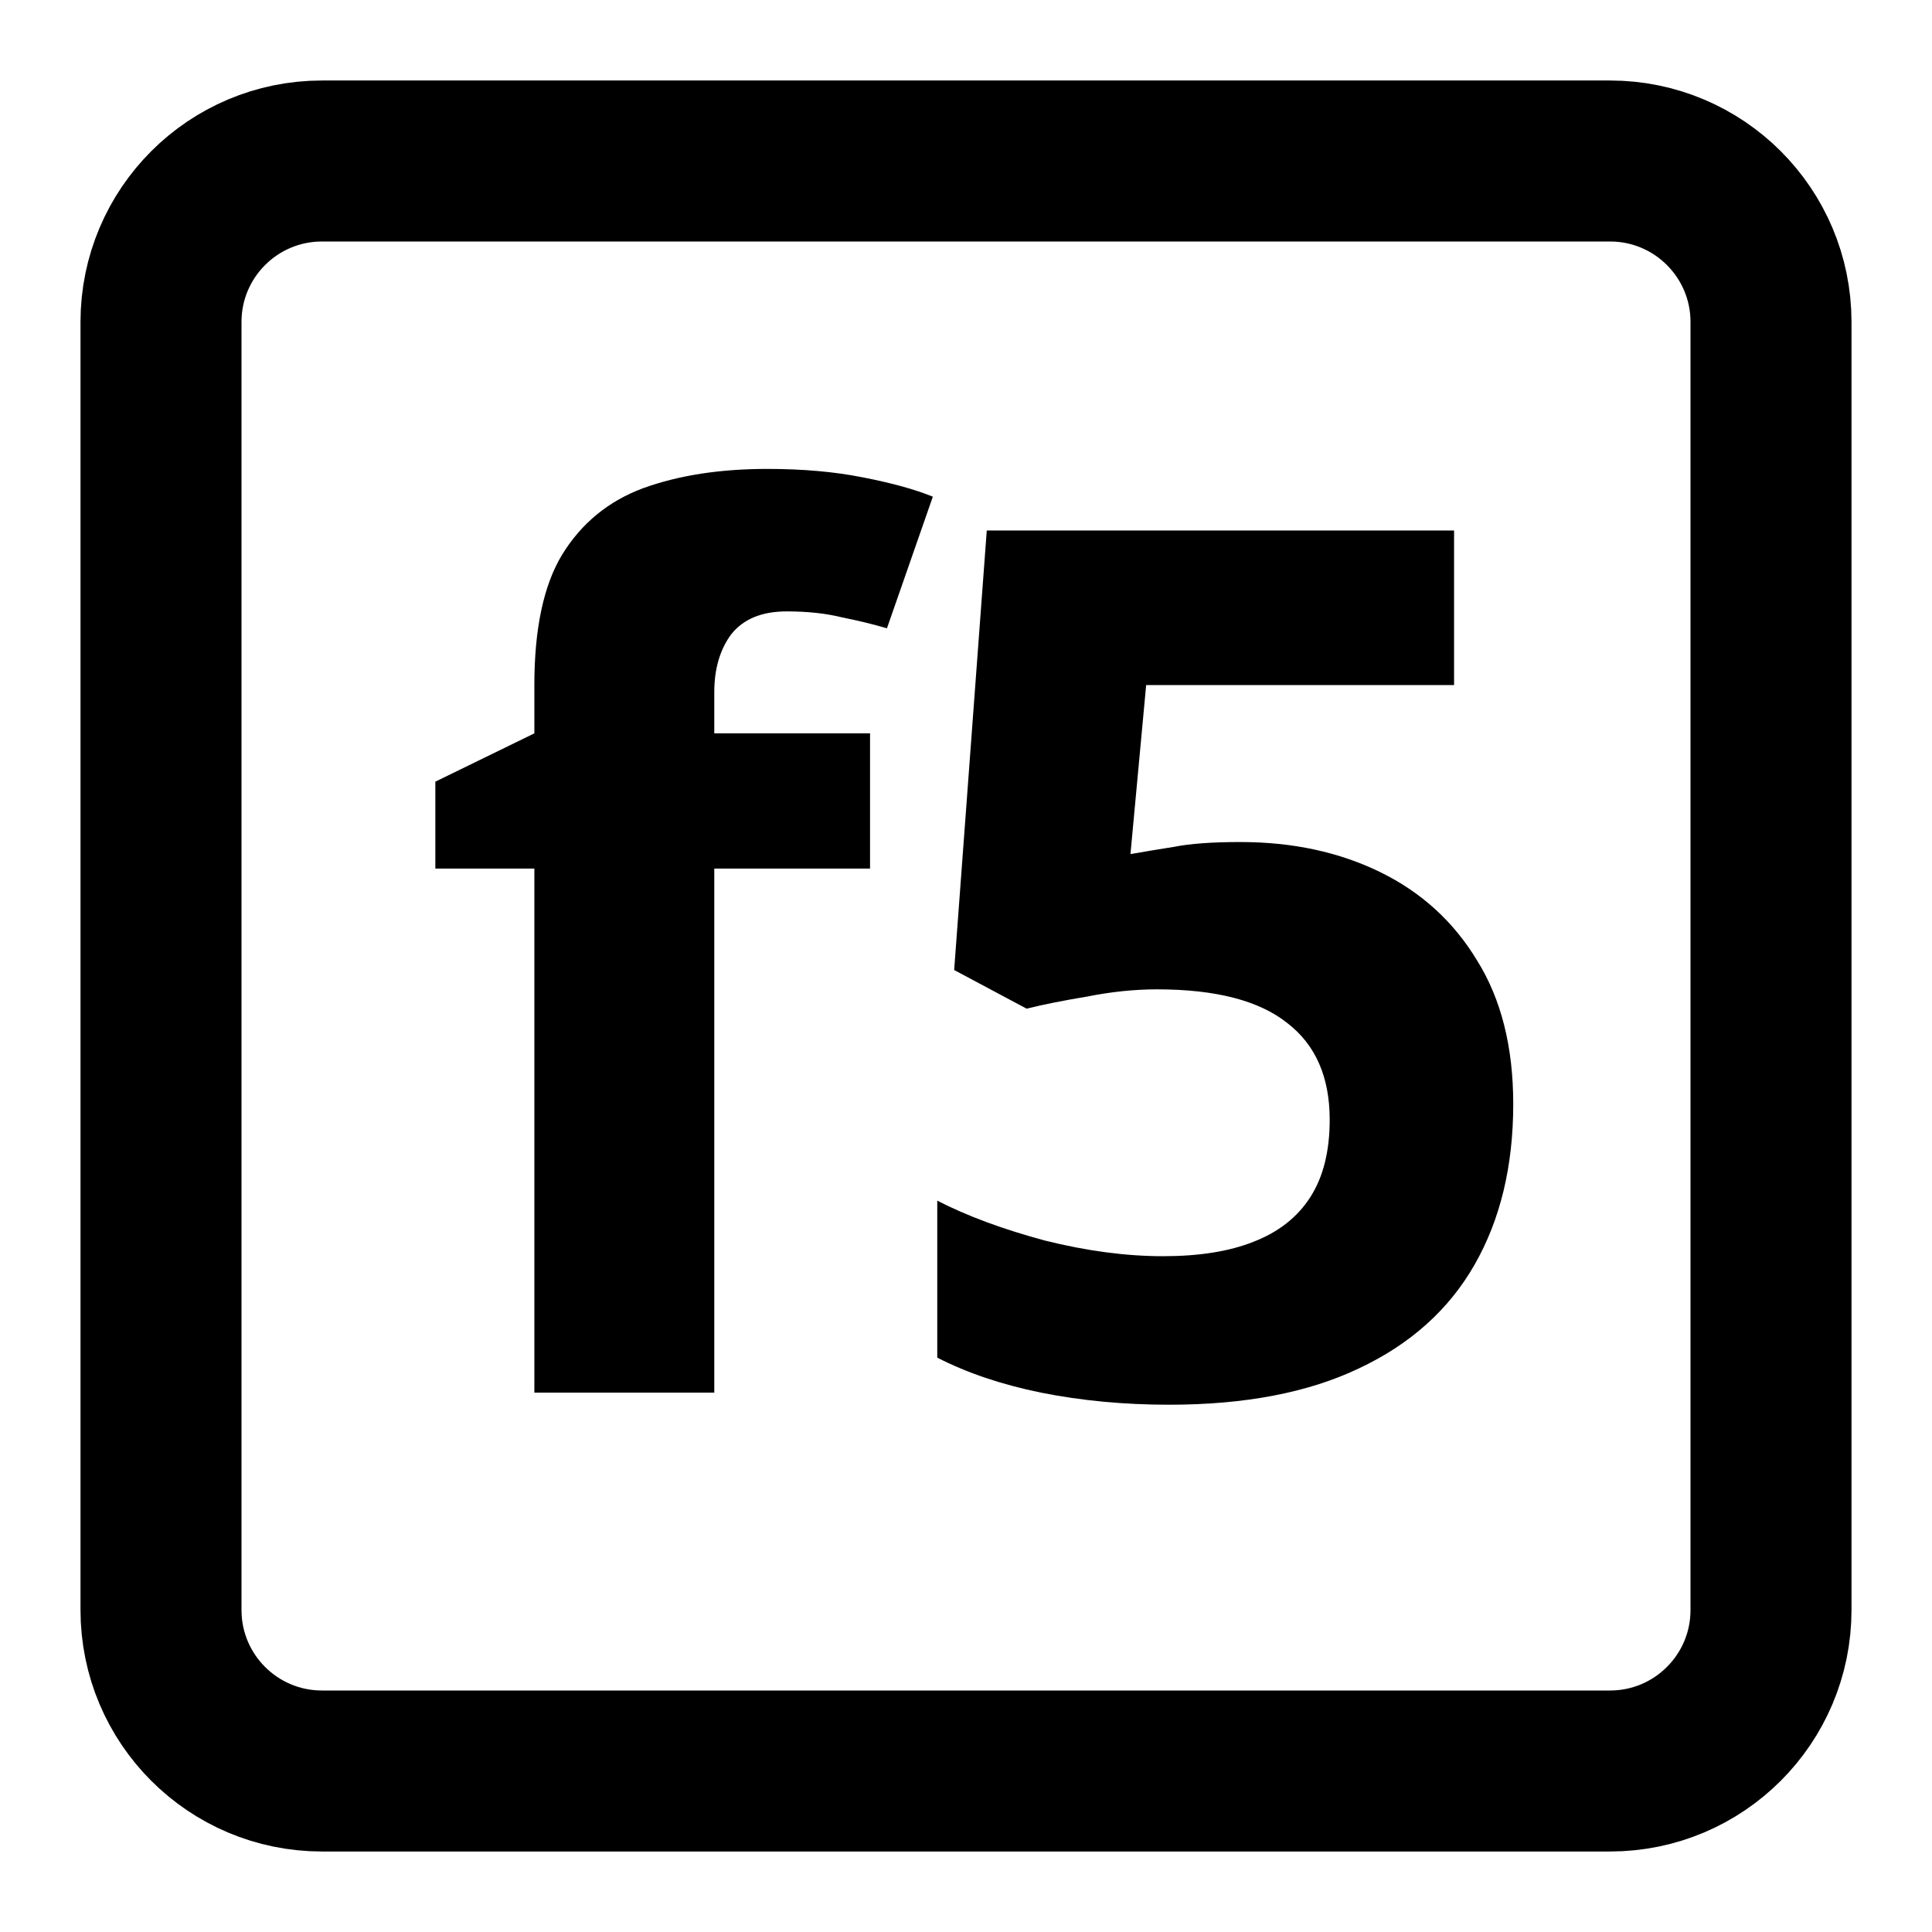
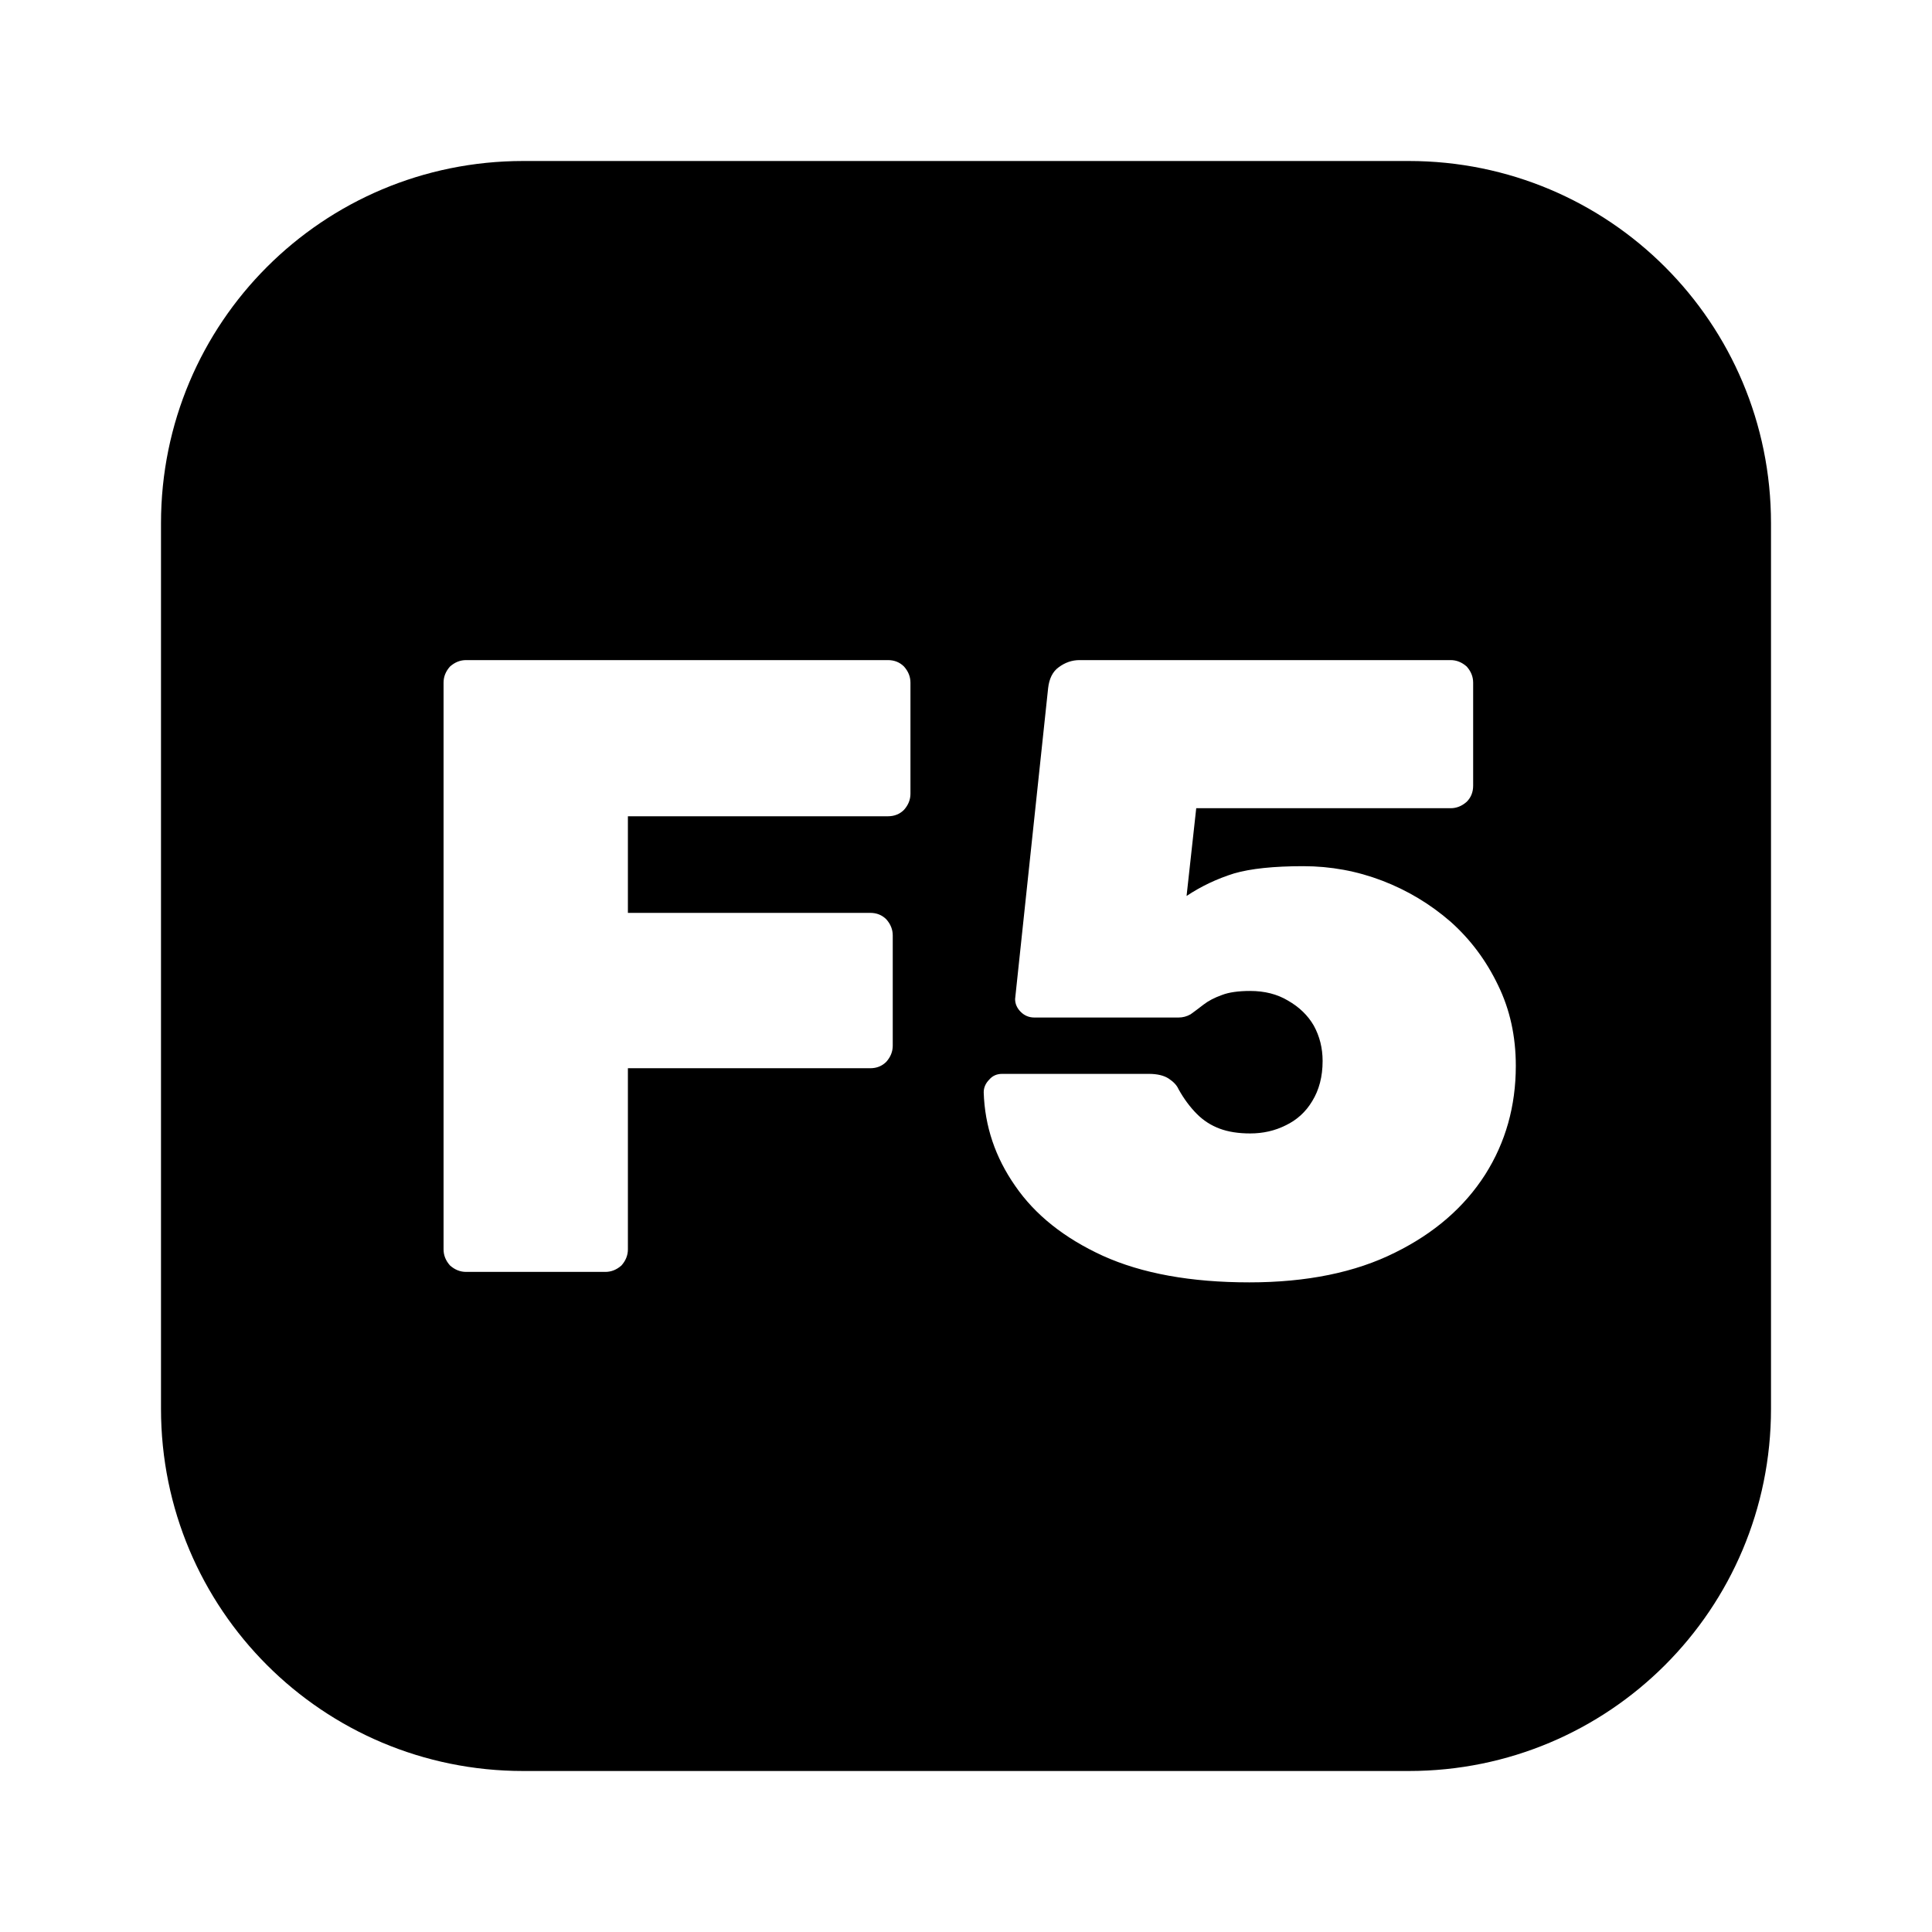
- <svg xmlns="http://www.w3.org/2000/svg" viewBox="0 0 24 24" fill="none">
-   <path d="M2 4V20C2 21.105 2.895 22 4 22H20C21.105 22 22 21.105 22 20V4C22 2.895 21.105 2 20 2L4 2C2.895 2 2 2.895 2 4Z" stroke="currentColor" stroke-width="2" />
-   <path d="M10.808 10.79H8.873V17.3H6.638V10.79H5.408V9.71L6.638 9.11V8.51C6.638 7.81 6.753 7.27 6.983 6.89C7.223 6.5 7.558 6.225 7.988 6.065C8.428 5.905 8.943 5.825 9.533 5.825C9.973 5.825 10.368 5.86 10.718 5.93C11.078 6 11.368 6.08 11.588 6.17L11.018 7.805C10.848 7.755 10.663 7.71 10.463 7.67C10.263 7.62 10.033 7.595 9.773 7.595C9.463 7.595 9.233 7.69 9.083 7.88C8.943 8.07 8.873 8.31 8.873 8.6V9.11H10.808V10.79ZM15.408 10.46C16.058 10.46 16.638 10.585 17.148 10.835C17.658 11.085 18.058 11.45 18.348 11.93C18.648 12.41 18.798 13.005 18.798 13.715C18.798 14.485 18.638 15.15 18.318 15.71C17.998 16.27 17.518 16.7 16.878 17C16.248 17.3 15.463 17.45 14.523 17.45C13.963 17.45 13.433 17.4 12.933 17.3C12.443 17.2 12.013 17.055 11.643 16.865V14.915C12.013 15.105 12.458 15.27 12.978 15.41C13.498 15.54 13.988 15.605 14.448 15.605C14.898 15.605 15.273 15.545 15.573 15.425C15.883 15.305 16.118 15.12 16.278 14.87C16.438 14.62 16.518 14.3 16.518 13.91C16.518 13.38 16.343 12.98 15.993 12.71C15.643 12.43 15.103 12.29 14.373 12.29C14.093 12.29 13.803 12.32 13.503 12.38C13.203 12.43 12.953 12.48 12.753 12.53L11.853 12.05L12.258 6.59H18.063V8.51H14.238L14.043 10.61C14.213 10.58 14.393 10.55 14.583 10.52C14.783 10.48 15.058 10.46 15.408 10.46Z" fill="currentColor" />
+ <svg xmlns="http://www.w3.org/2000/svg" viewBox="0 0 24 24">
+   <path fill="currentColor" d="M6.5 2H17.5C19.99 2 22 4.01 22 6.5V17.5C22 19.99 19.99 22 17.5 22H6.5C4.01 22 2 19.99 2 17.5V6.5C2 4.01 4.01 2 6.5 2ZM15.52 15.93Q16.59 15.93 17.33 15.56Q18.06 15.2 18.45 14.59Q18.83 13.99 18.83 13.24Q18.83 12.69 18.61 12.24Q18.39 11.78 18.02 11.45Q17.64 11.12 17.17 10.94Q16.7 10.76 16.19 10.76Q15.64 10.76 15.33 10.85Q15.01 10.95 14.74 11.13L14.86 10.04H18.02Q18.13 10.04 18.22 9.96Q18.3 9.88 18.3 9.76V8.48Q18.3 8.37 18.22 8.28Q18.13 8.2 18.02 8.2H13.41Q13.27 8.2 13.15 8.29Q13.04 8.37 13.02 8.55L12.61 12.41Q12.61 12.5 12.68 12.57Q12.75 12.64 12.85 12.64H14.64Q14.72 12.64 14.79 12.6Q14.86 12.55 14.95 12.48Q15.04 12.41 15.18 12.36Q15.31 12.31 15.53 12.31Q15.8 12.31 16 12.43Q16.21 12.55 16.32 12.74Q16.43 12.94 16.43 13.18Q16.43 13.47 16.3 13.68Q16.18 13.88 15.97 13.98Q15.77 14.08 15.53 14.08Q15.31 14.08 15.15 14.02Q14.99 13.96 14.87 13.84Q14.74 13.71 14.64 13.53Q14.61 13.46 14.52 13.4Q14.43 13.34 14.27 13.34H12.45Q12.35 13.34 12.29 13.41Q12.22 13.48 12.22 13.57Q12.24 14.2 12.61 14.73Q12.98 15.27 13.7 15.6Q14.43 15.93 15.52 15.93ZM5.79 15.8H7.52Q7.63 15.8 7.72 15.72Q7.8 15.63 7.8 15.52V13.27H10.81Q10.93 13.27 11.01 13.19Q11.09 13.1 11.09 12.99V11.62Q11.09 11.51 11.01 11.42Q10.93 11.34 10.81 11.34H7.8V10.14H11.03Q11.15 10.14 11.23 10.06Q11.31 9.97 11.31 9.86V8.48Q11.31 8.37 11.23 8.28Q11.15 8.2 11.03 8.2H5.79Q5.68 8.2 5.59 8.28Q5.51 8.37 5.51 8.48V15.52Q5.51 15.63 5.59 15.72Q5.68 15.8 5.79 15.8Z" />
</svg>
